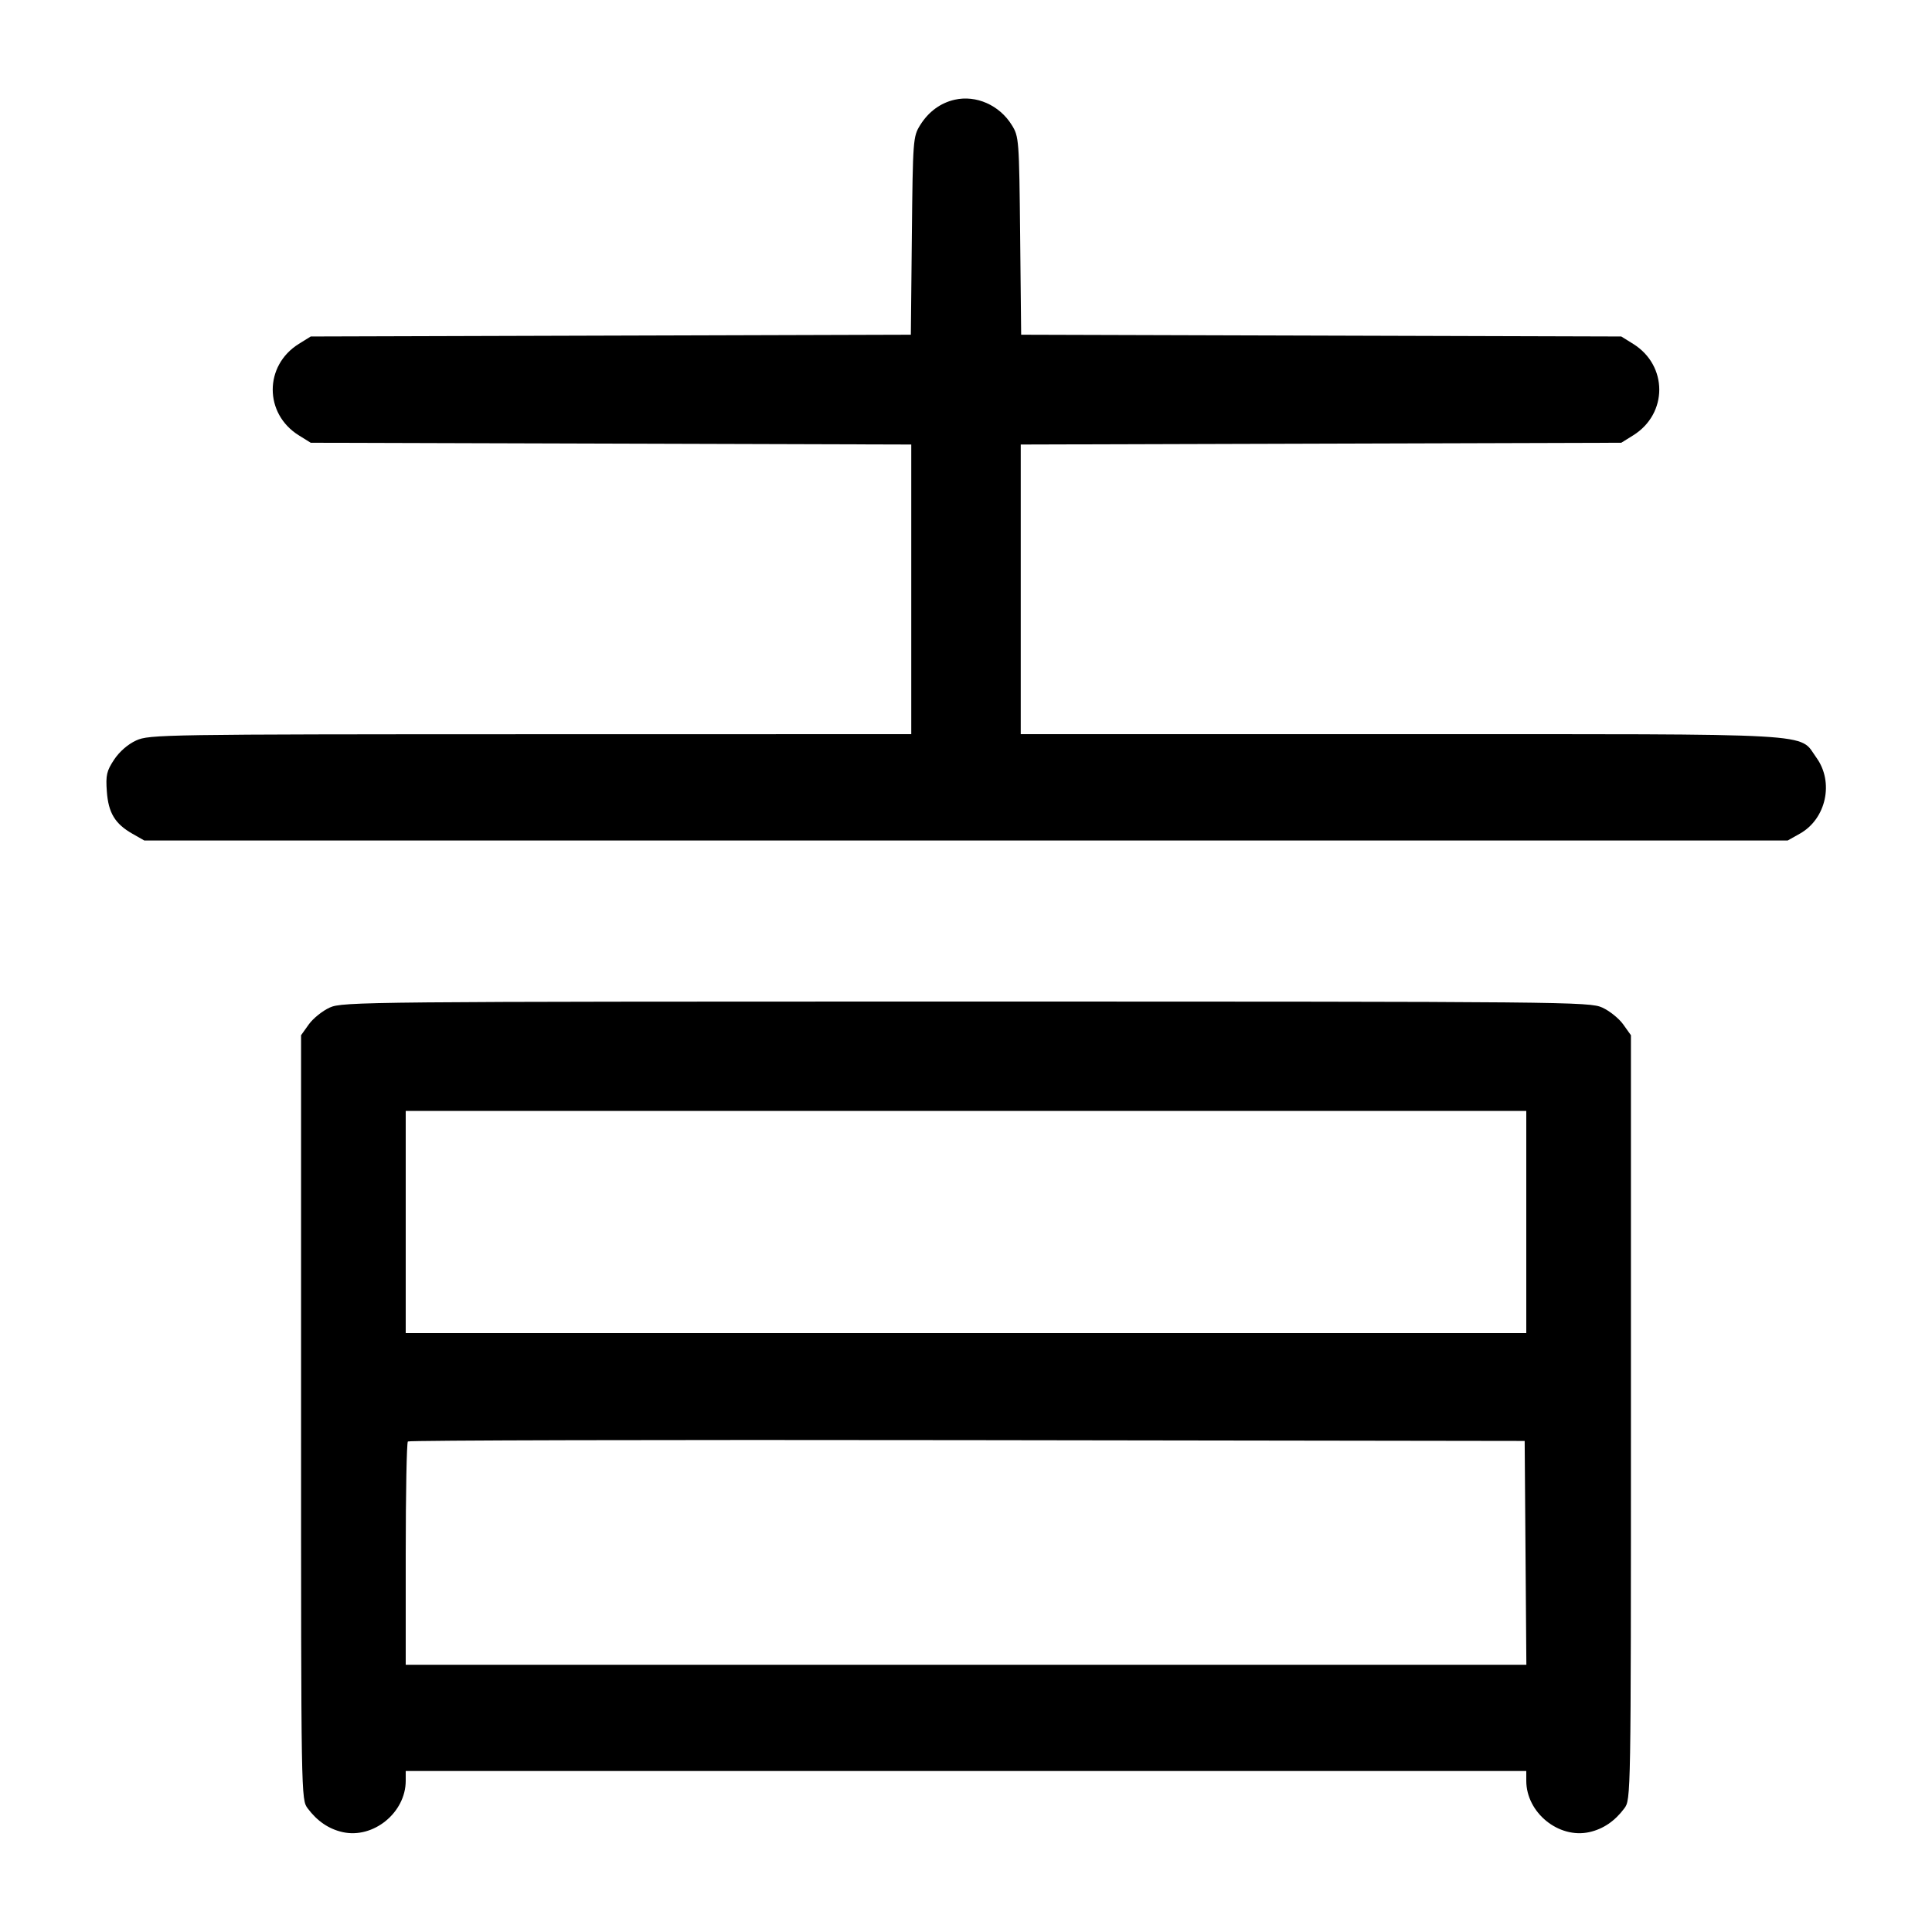
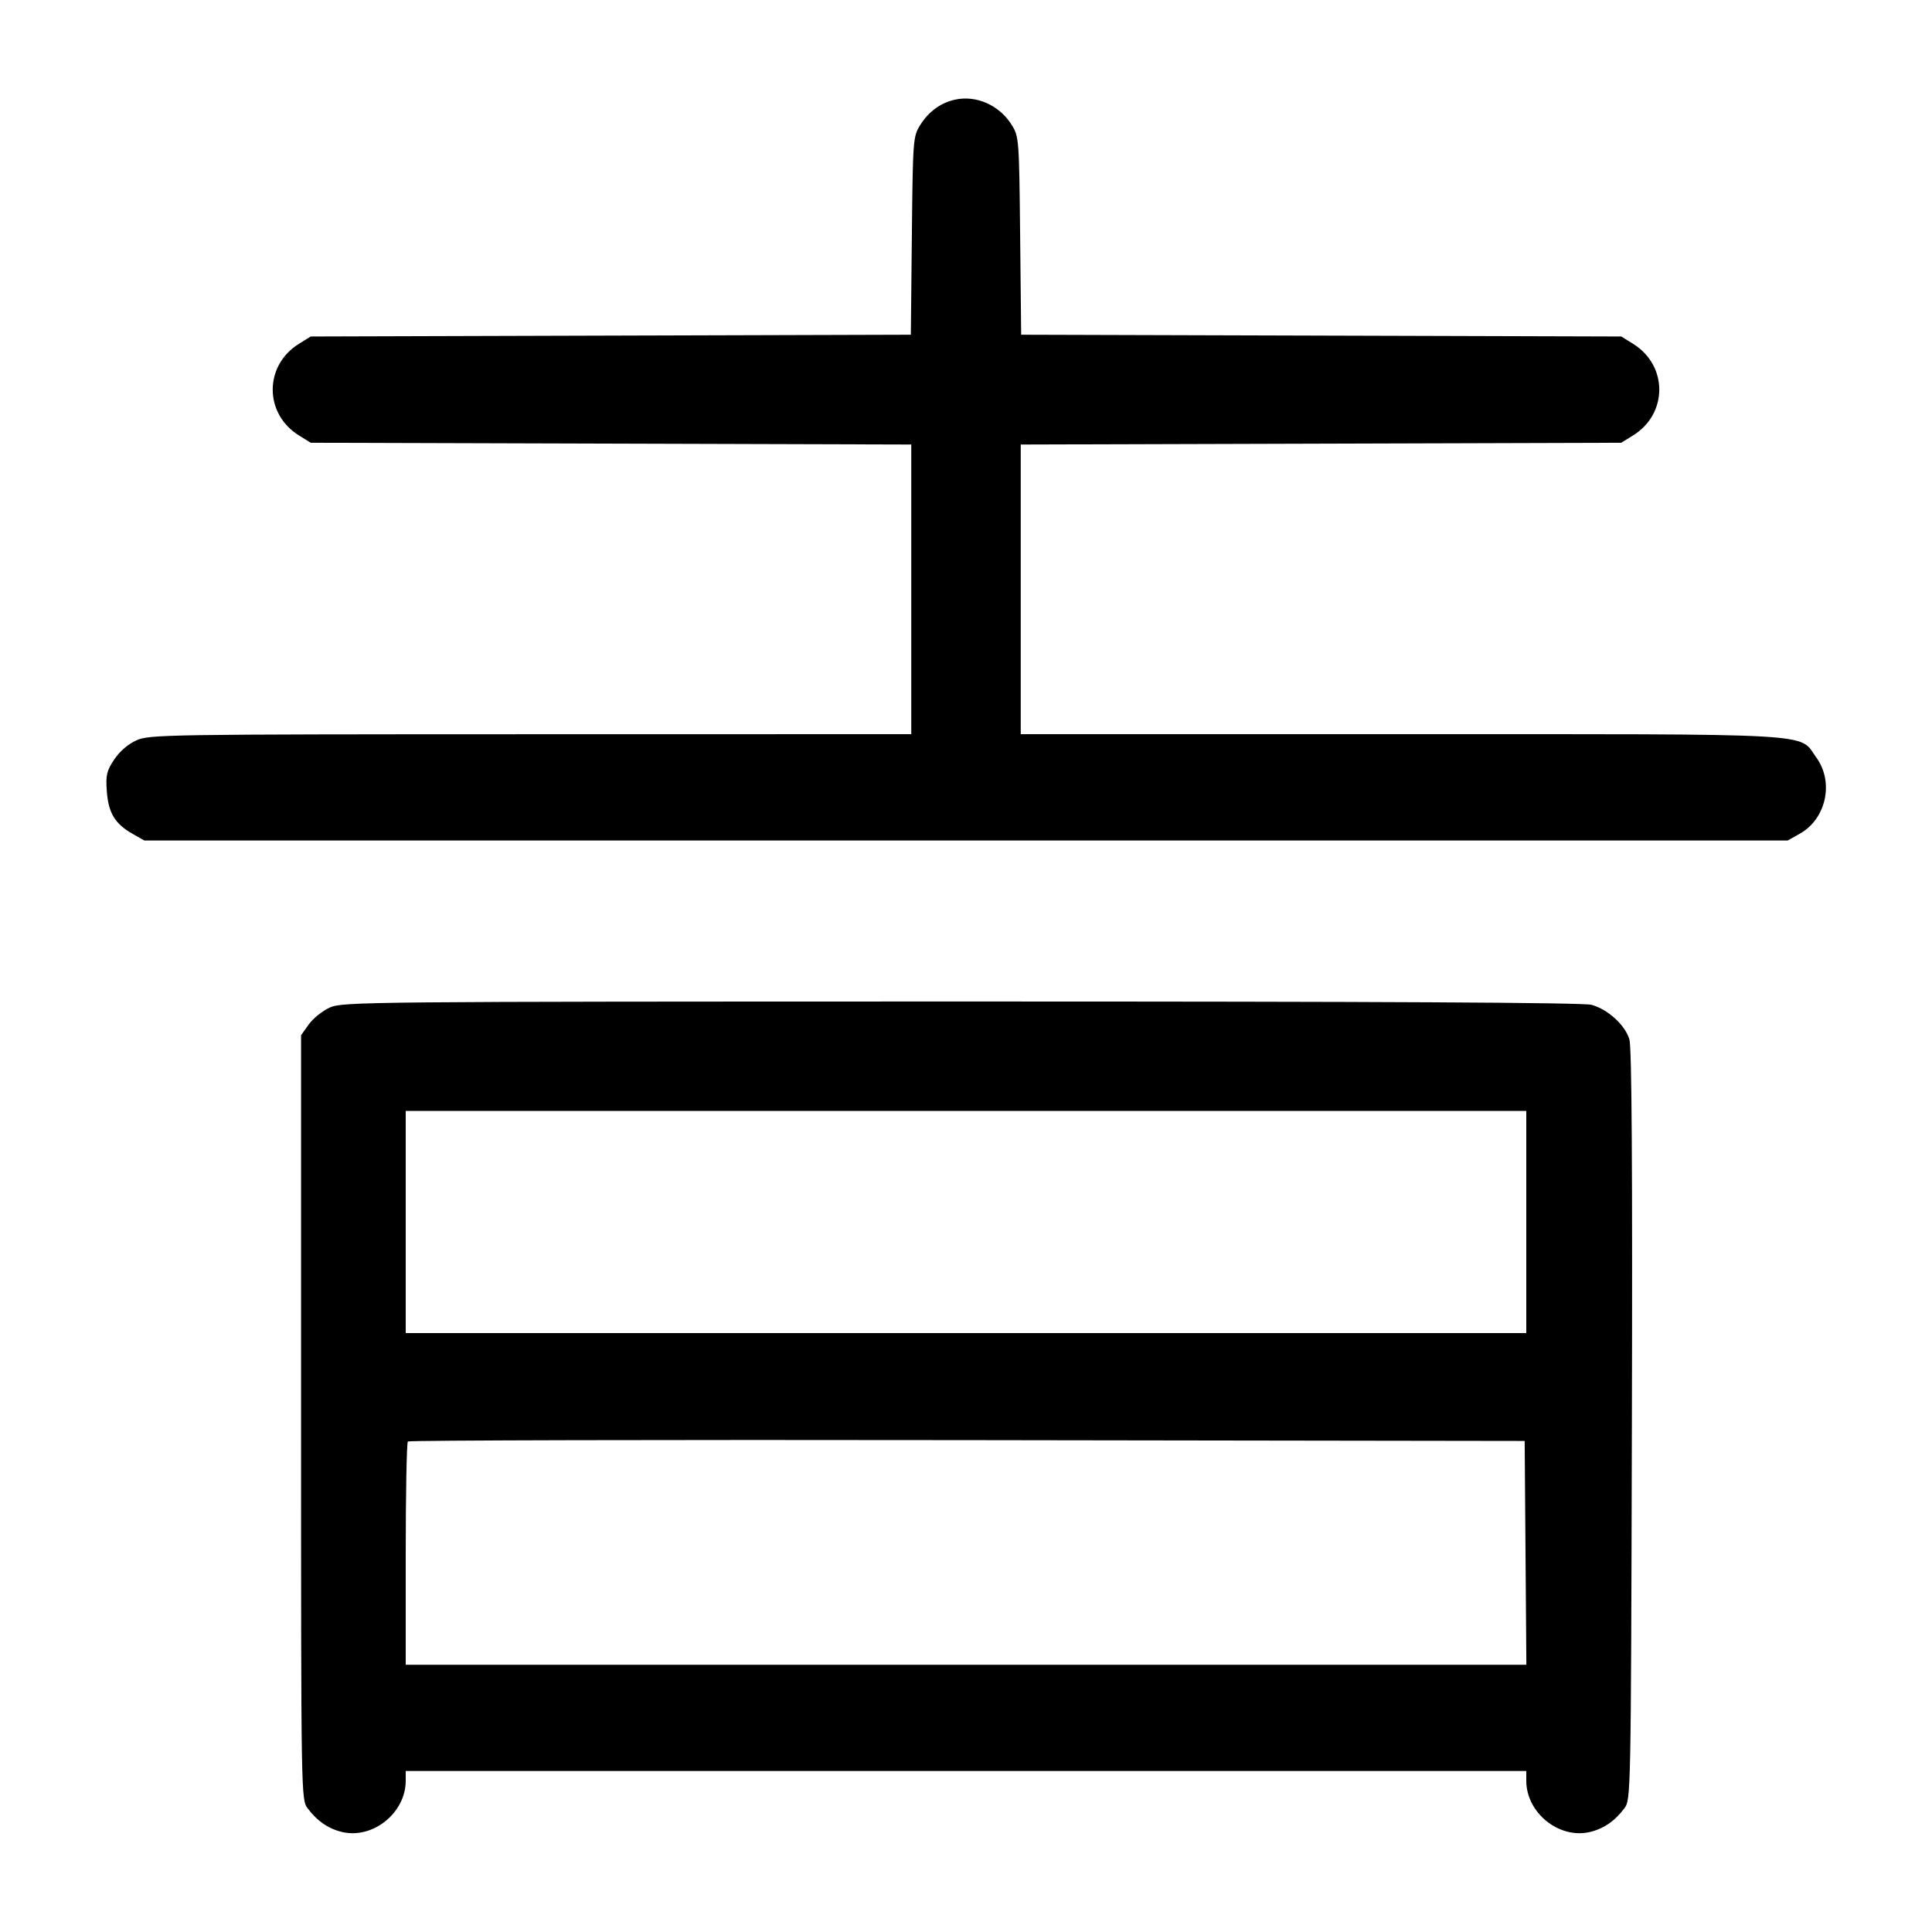
<svg xmlns="http://www.w3.org/2000/svg" width="1000" height="1000" viewBox="0 0 1000 1000" version="1.1" id="svg5">
-   <path d="M494.132 51.615 C 486.782 53.281,480.573 57.852,476.279 64.756 C 472.599 70.674,472.486 72.175,471.975 122.042 L 471.450 173.251 316.142 173.709 L 160.833 174.167 154.667 178.001 C 136.660 189.198,136.660 214.135,154.667 225.333 L 160.833 229.167 316.250 229.625 L 471.667 230.083 471.667 305.041 L 471.667 380.000 274.583 380.037 C 84.576 380.072,77.250 380.187,70.527 383.239 C 66.248 385.182,61.823 389.020,59.074 393.174 C 55.194 399.037,54.689 401.238,55.296 409.630 C 56.101 420.763,59.526 426.417,68.586 431.568 L 74.673 435.029 500.000 435.029 L 925.327 435.029 931.634 431.485 C 945.232 423.842,949.356 404.847,940.170 392.166 C 930.749 379.161,945.598 380.000,724.966 380.000 L 528.333 380.000 528.333 305.041 L 528.333 230.083 683.750 229.625 L 839.167 229.167 845.333 225.333 C 863.340 214.135,863.340 189.198,845.333 178.001 L 839.167 174.167 683.858 173.709 L 528.550 173.251 528.025 122.042 C 527.511 71.954,527.416 70.698,523.666 64.667 C 517.289 54.412,505.254 49.093,494.132 51.615 M170.668 521.509 C 166.911 523.215,162.036 527.136,159.835 530.222 L 155.833 535.833 155.833 733.628 C 155.833 930.799,155.844 931.437,159.270 936.025 C 164.189 942.614,170.165 946.679,177.294 948.287 C 193.204 951.875,210.000 938.231,210.000 921.720 L 210.000 916.667 500.000 916.667 L 790.000 916.667 790.000 921.720 C 790.000 938.231,806.796 951.875,822.706 948.287 C 829.835 946.679,835.811 942.614,840.730 936.025 C 844.156 931.437,844.167 930.799,844.167 733.628 L 844.167 535.833 840.165 530.222 C 837.964 527.136,833.089 523.215,829.332 521.509 C 822.745 518.518,810.945 518.407,500.000 518.407 C 189.055 518.407,177.255 518.518,170.668 521.509 M790.000 632.500 L 790.000 690.000 500.000 690.000 L 210.000 690.000 210.000 632.500 L 210.000 575.000 500.000 575.000 L 790.000 575.000 790.000 632.500 M789.605 803.750 L 790.043 861.667 500.022 861.667 L 210.000 861.667 210.000 804.444 C 210.000 772.972,210.502 746.720,211.116 746.106 C 211.729 745.493,342.042 745.180,500.699 745.412 L 789.167 745.833 789.605 803.750 " stroke="none" fill-rule="evenodd" fill="#000000" />
+   <path d="M494.132 51.615 C 486.782 53.281,480.573 57.852,476.279 64.756 C 472.599 70.674,472.486 72.175,471.975 122.042 L 471.450 173.251 316.142 173.709 L 160.833 174.167 154.667 178.001 C 136.660 189.198,136.660 214.135,154.667 225.333 L 160.833 229.167 316.250 229.625 L 471.667 230.083 471.667 305.041 L 471.667 380.000 274.583 380.037 C 84.576 380.072,77.250 380.187,70.527 383.239 C 66.248 385.182,61.823 389.020,59.074 393.174 C 55.194 399.037,54.689 401.238,55.296 409.630 C 56.101 420.763,59.526 426.417,68.586 431.568 L 74.673 435.029 500.000 435.029 L 925.327 435.029 931.634 431.485 C 945.232 423.842,949.356 404.847,940.170 392.166 C 930.749 379.161,945.598 380.000,724.966 380.000 L 528.333 380.000 528.333 305.041 L 528.333 230.083 683.750 229.625 L 839.167 229.167 845.333 225.333 C 863.340 214.135,863.340 189.198,845.333 178.001 L 839.167 174.167 683.858 173.709 L 528.550 173.251 528.025 122.042 C 527.511 71.954,527.416 70.698,523.666 64.667 C 517.289 54.412,505.254 49.093,494.132 51.615 M170.668 521.509 C 166.911 523.215,162.036 527.136,159.835 530.222 L 155.833 535.833 155.833 733.628 C 155.833 930.799,155.844 931.437,159.270 936.025 C 164.189 942.614,170.165 946.679,177.294 948.287 C 193.204 951.875,210.000 938.231,210.000 921.720 L 210.000 916.667 500.000 916.667 L 790.000 916.667 790.000 921.720 C 790.000 938.231,806.796 951.875,822.706 948.287 C 829.835 946.679,835.811 942.614,840.730 936.025 C 844.148 931.448,844.169 930.374,844.661 737.795 C 844.999 605.081,844.599 542.249,843.390 538.071 C 841.244 530.656,832.313 522.465,823.796 520.100 C 819.502 518.908,715.763 518.361,497.500 518.379 C 189.025 518.406,177.254 518.518,170.668 521.509 M790.000 632.500 L 790.000 690.000 500.000 690.000 L 210.000 690.000 210.000 632.500 L 210.000 575.000 500.000 575.000 L 790.000 575.000 790.000 632.500 M789.605 803.750 L 790.043 861.667 500.022 861.667 L 210.000 861.667 210.000 804.444 C 210.000 772.972,210.502 746.720,211.116 746.106 C 211.729 745.493,342.042 745.180,500.699 745.412 L 789.167 745.833 789.605 803.750 " stroke="none" fill-rule="evenodd" fill="#000000" />
</svg>
